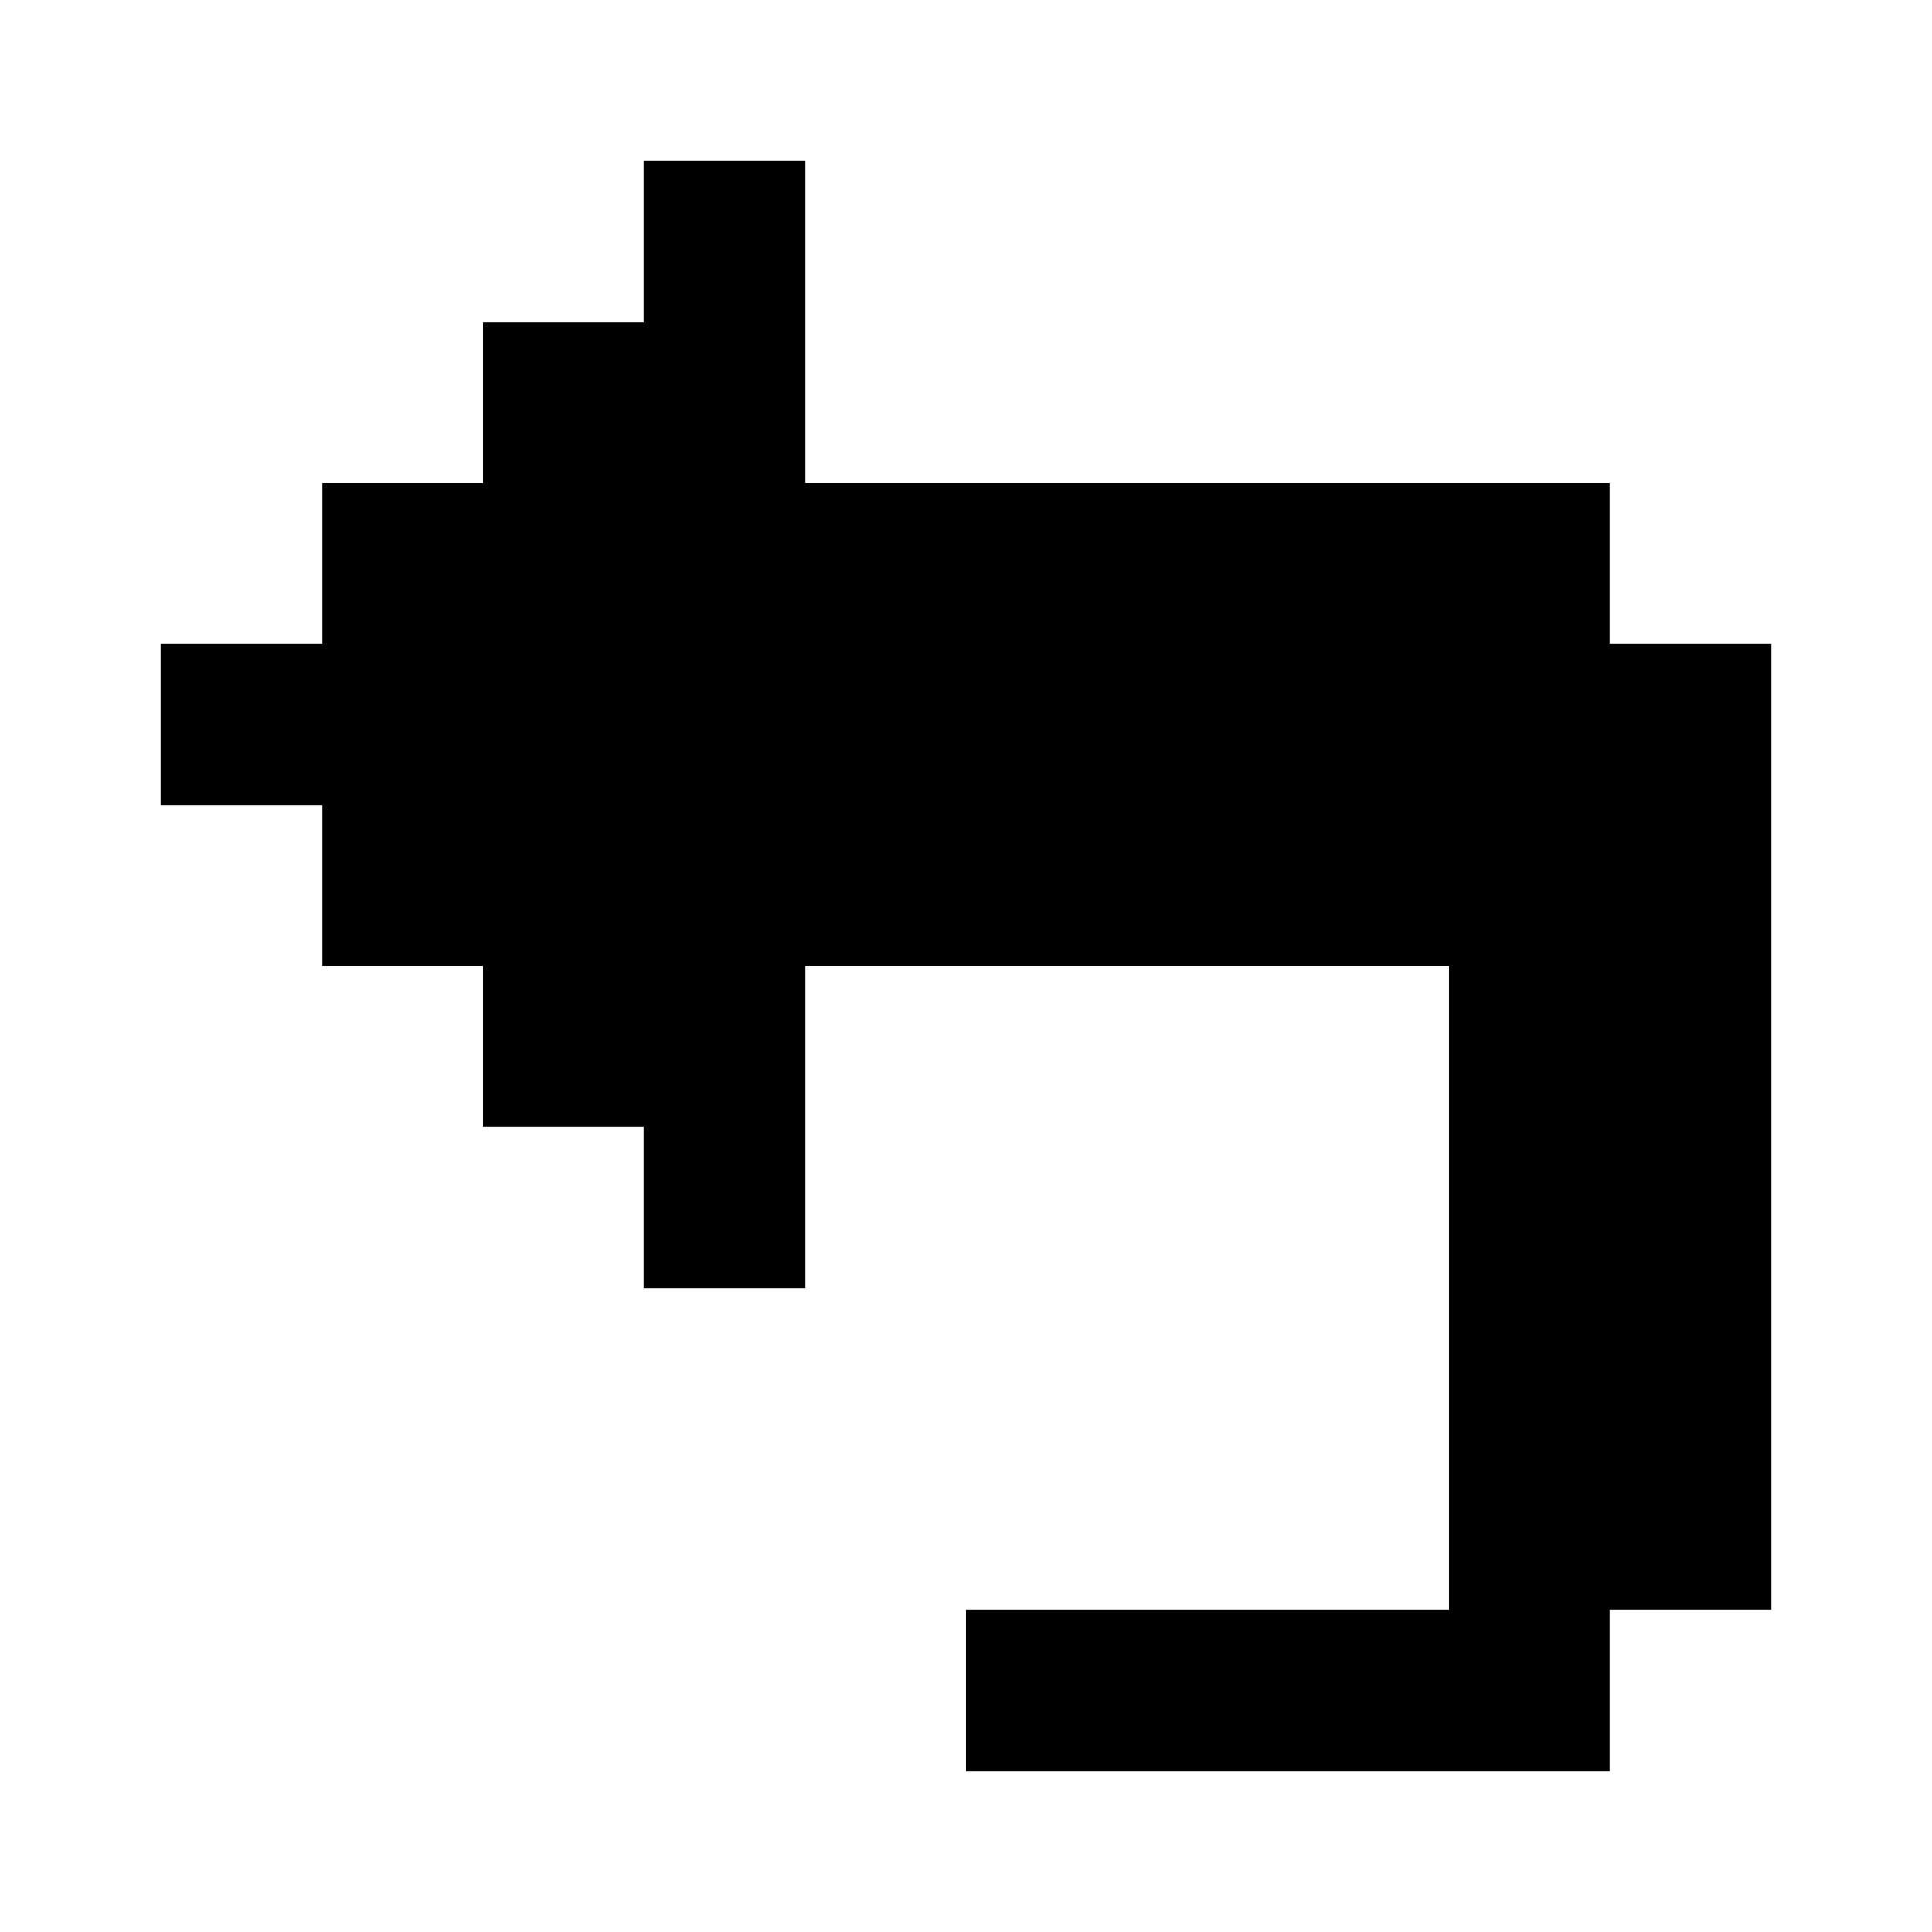
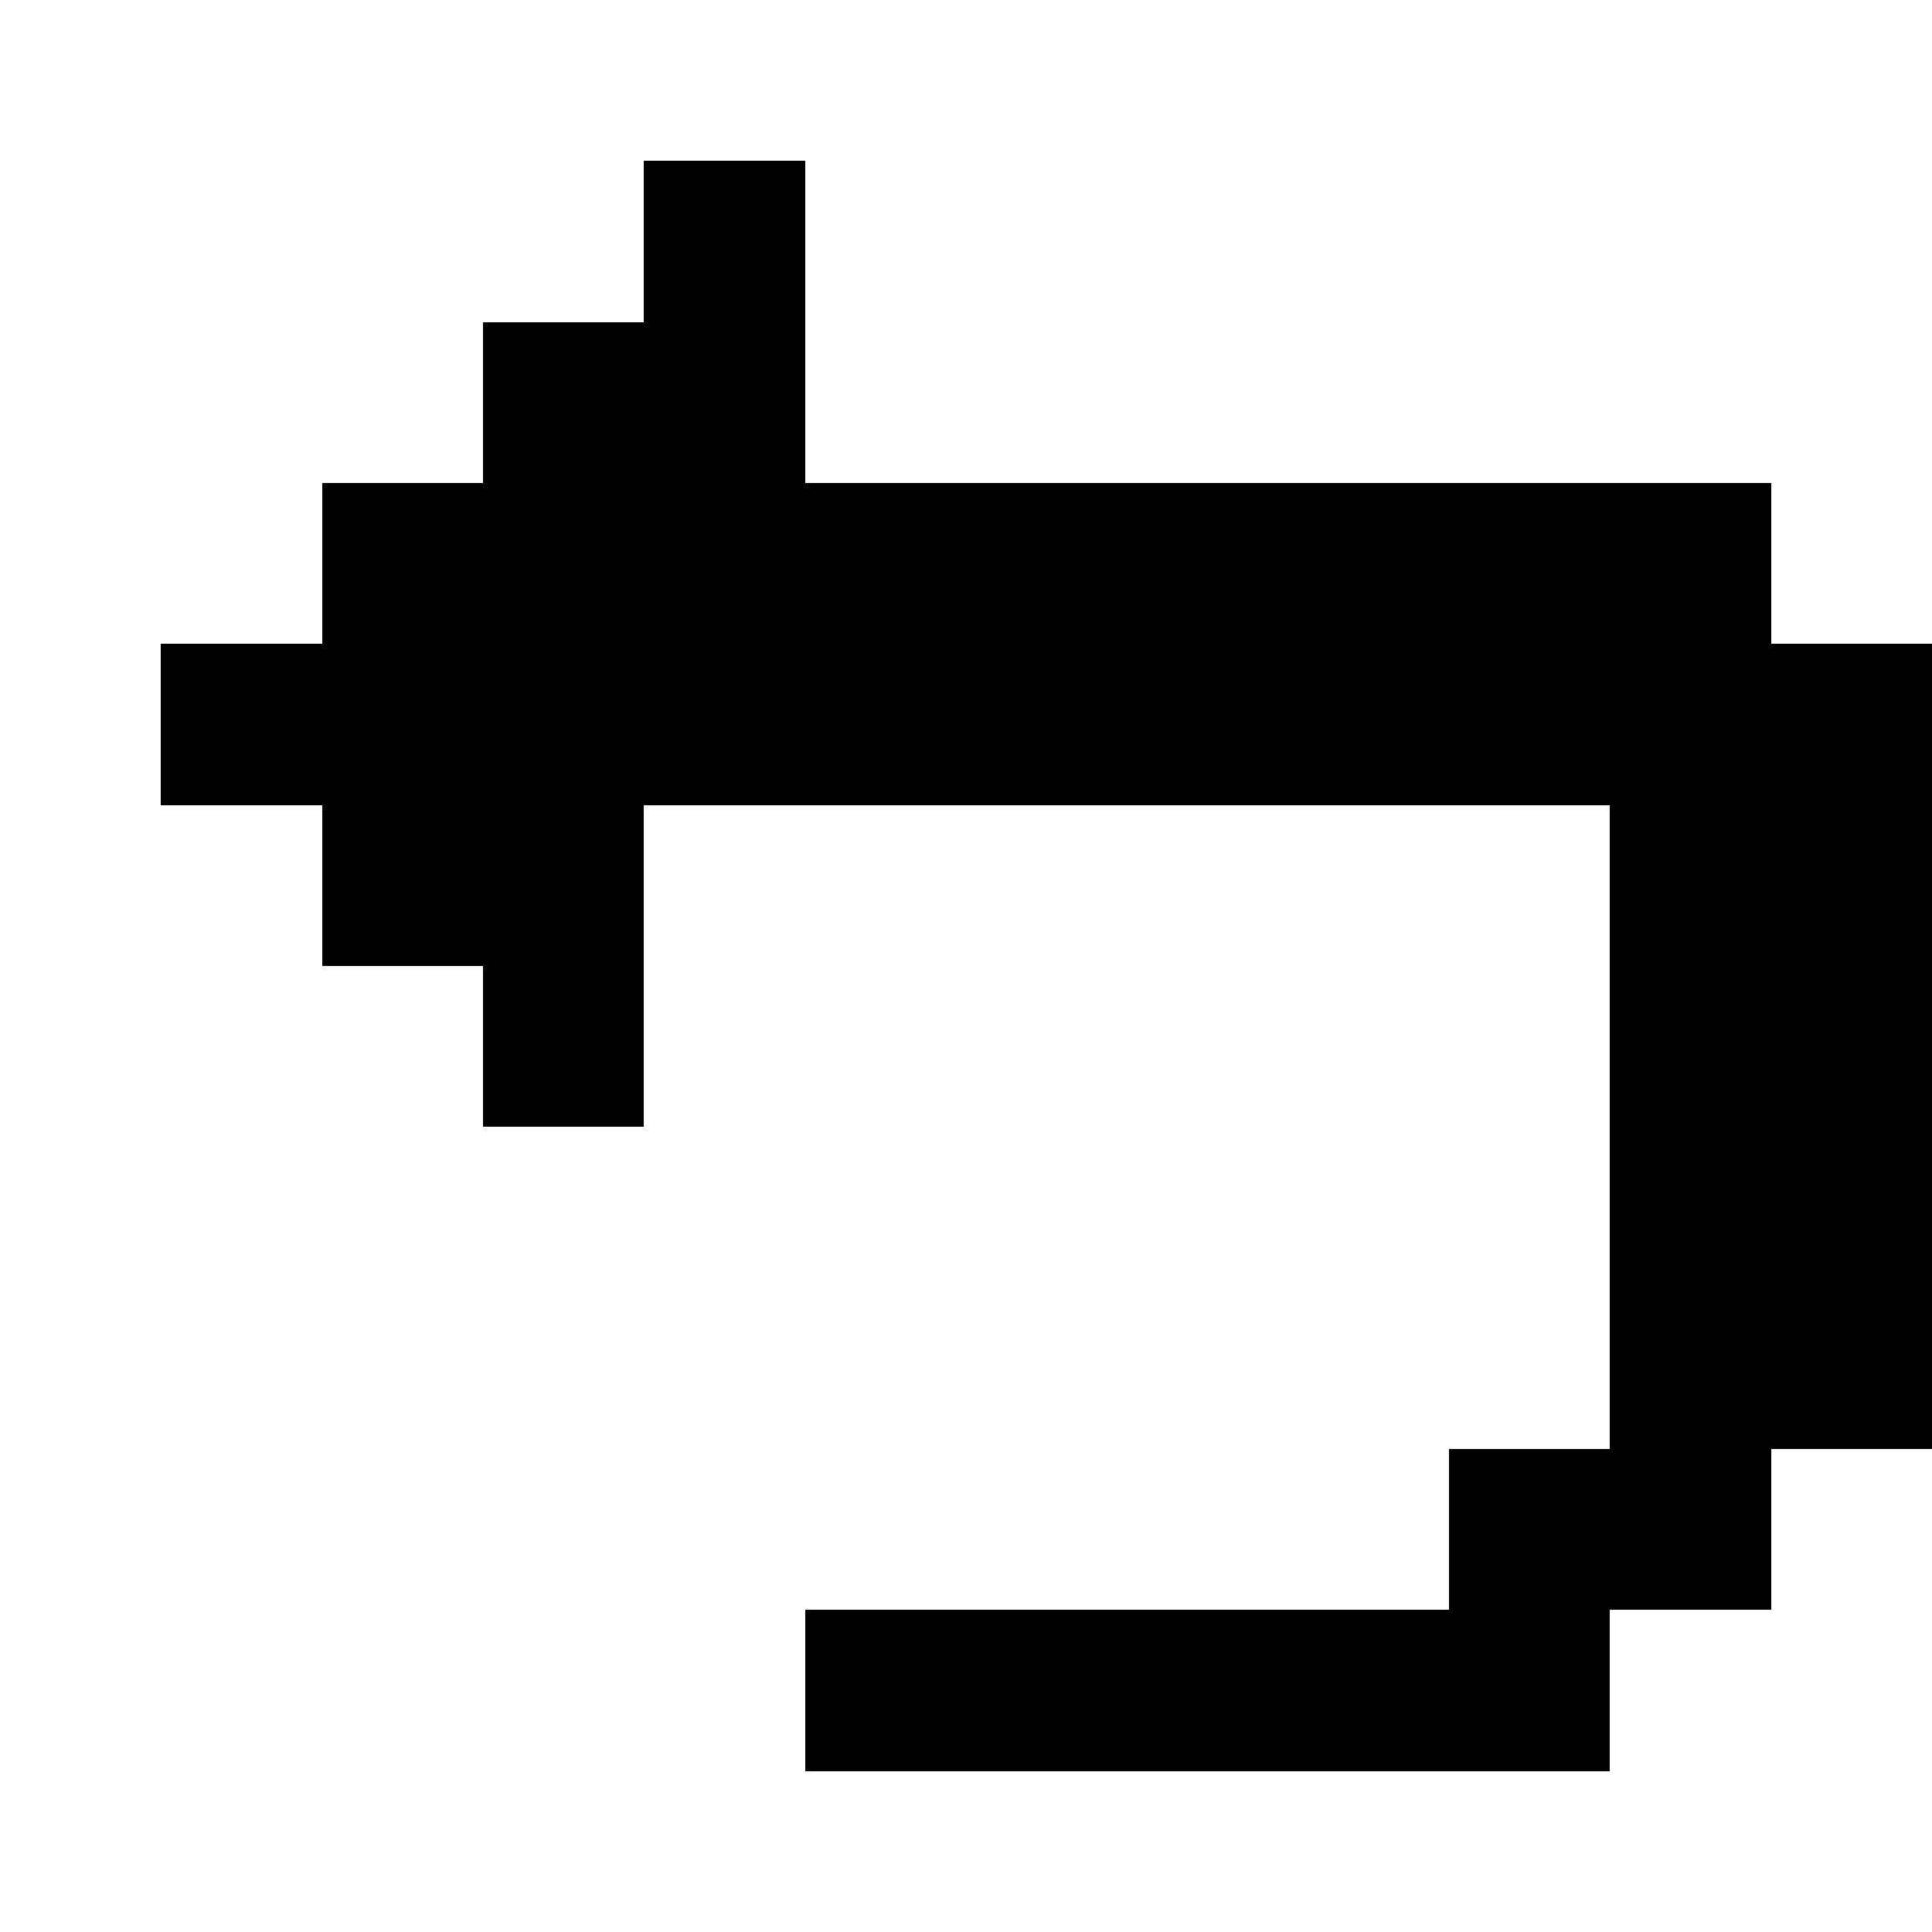
<svg xmlns="http://www.w3.org/2000/svg" viewBox="0 0 12 12" shape-rendering="crispEdges">
-   <path d="M4 1h1v1h-1zM3 2h1v1h-1zM4 2h1v1h-1zM2 3h1v1h-1zM3 3h1v1h-1zM4 3h1v1h-1zM5 3h1v1h-1zM6 3h1v1h-1zM7 3h1v1h-1zM8 3h1v1h-1zM9 3h1v1h-1zM1 4h1v1h-1zM2 4h1v1h-1zM3 4h1v1h-1zM4 4h1v1h-1zM5 4h1v1h-1zM6 4h1v1h-1zM7 4h1v1h-1zM8 4h1v1h-1zM9 4h1v1h-1zM10 4h1v1h-1zM2 5h1v1h-1zM3 5h1v1h-1zM4 5h1v1h-1zM5 5h1v1h-1zM6 5h1v1h-1zM7 5h1v1h-1zM8 5h1v1h-1zM9 5h1v1h-1zM10 5h1v1h-1zM3 6h1v1h-1zM4 6h1v1h-1zM9 6h1v1h-1zM10 6h1v1h-1zM4 7h1v1h-1zM9 7h1v1h-1zM10 7h1v1h-1zM9 8h1v1h-1zM10 8h1v1h-1zM9 9h1v1h-1zM10 9h1v1h-1zM6 10h1v1h-1zM7 10h1v1h-1zM8 10h1v1h-1zM9 10h1v1h-1z" fill="#000" />
+   <path d="M4 1h1v1h-1zM3 2h2v1h-2zM2 3h9v1h-9zM1 4h11v1h-11zM2 5h2v1h-2zM10 5h2v1h-2zM3 6h1v1h-1zM10 6h2v1h-2zM10 7h2v1h-2zM10 8h2v1h-2zM9 9h2v1h-2zM5 10h5v1h-5z" fill="#000" />
</svg>
